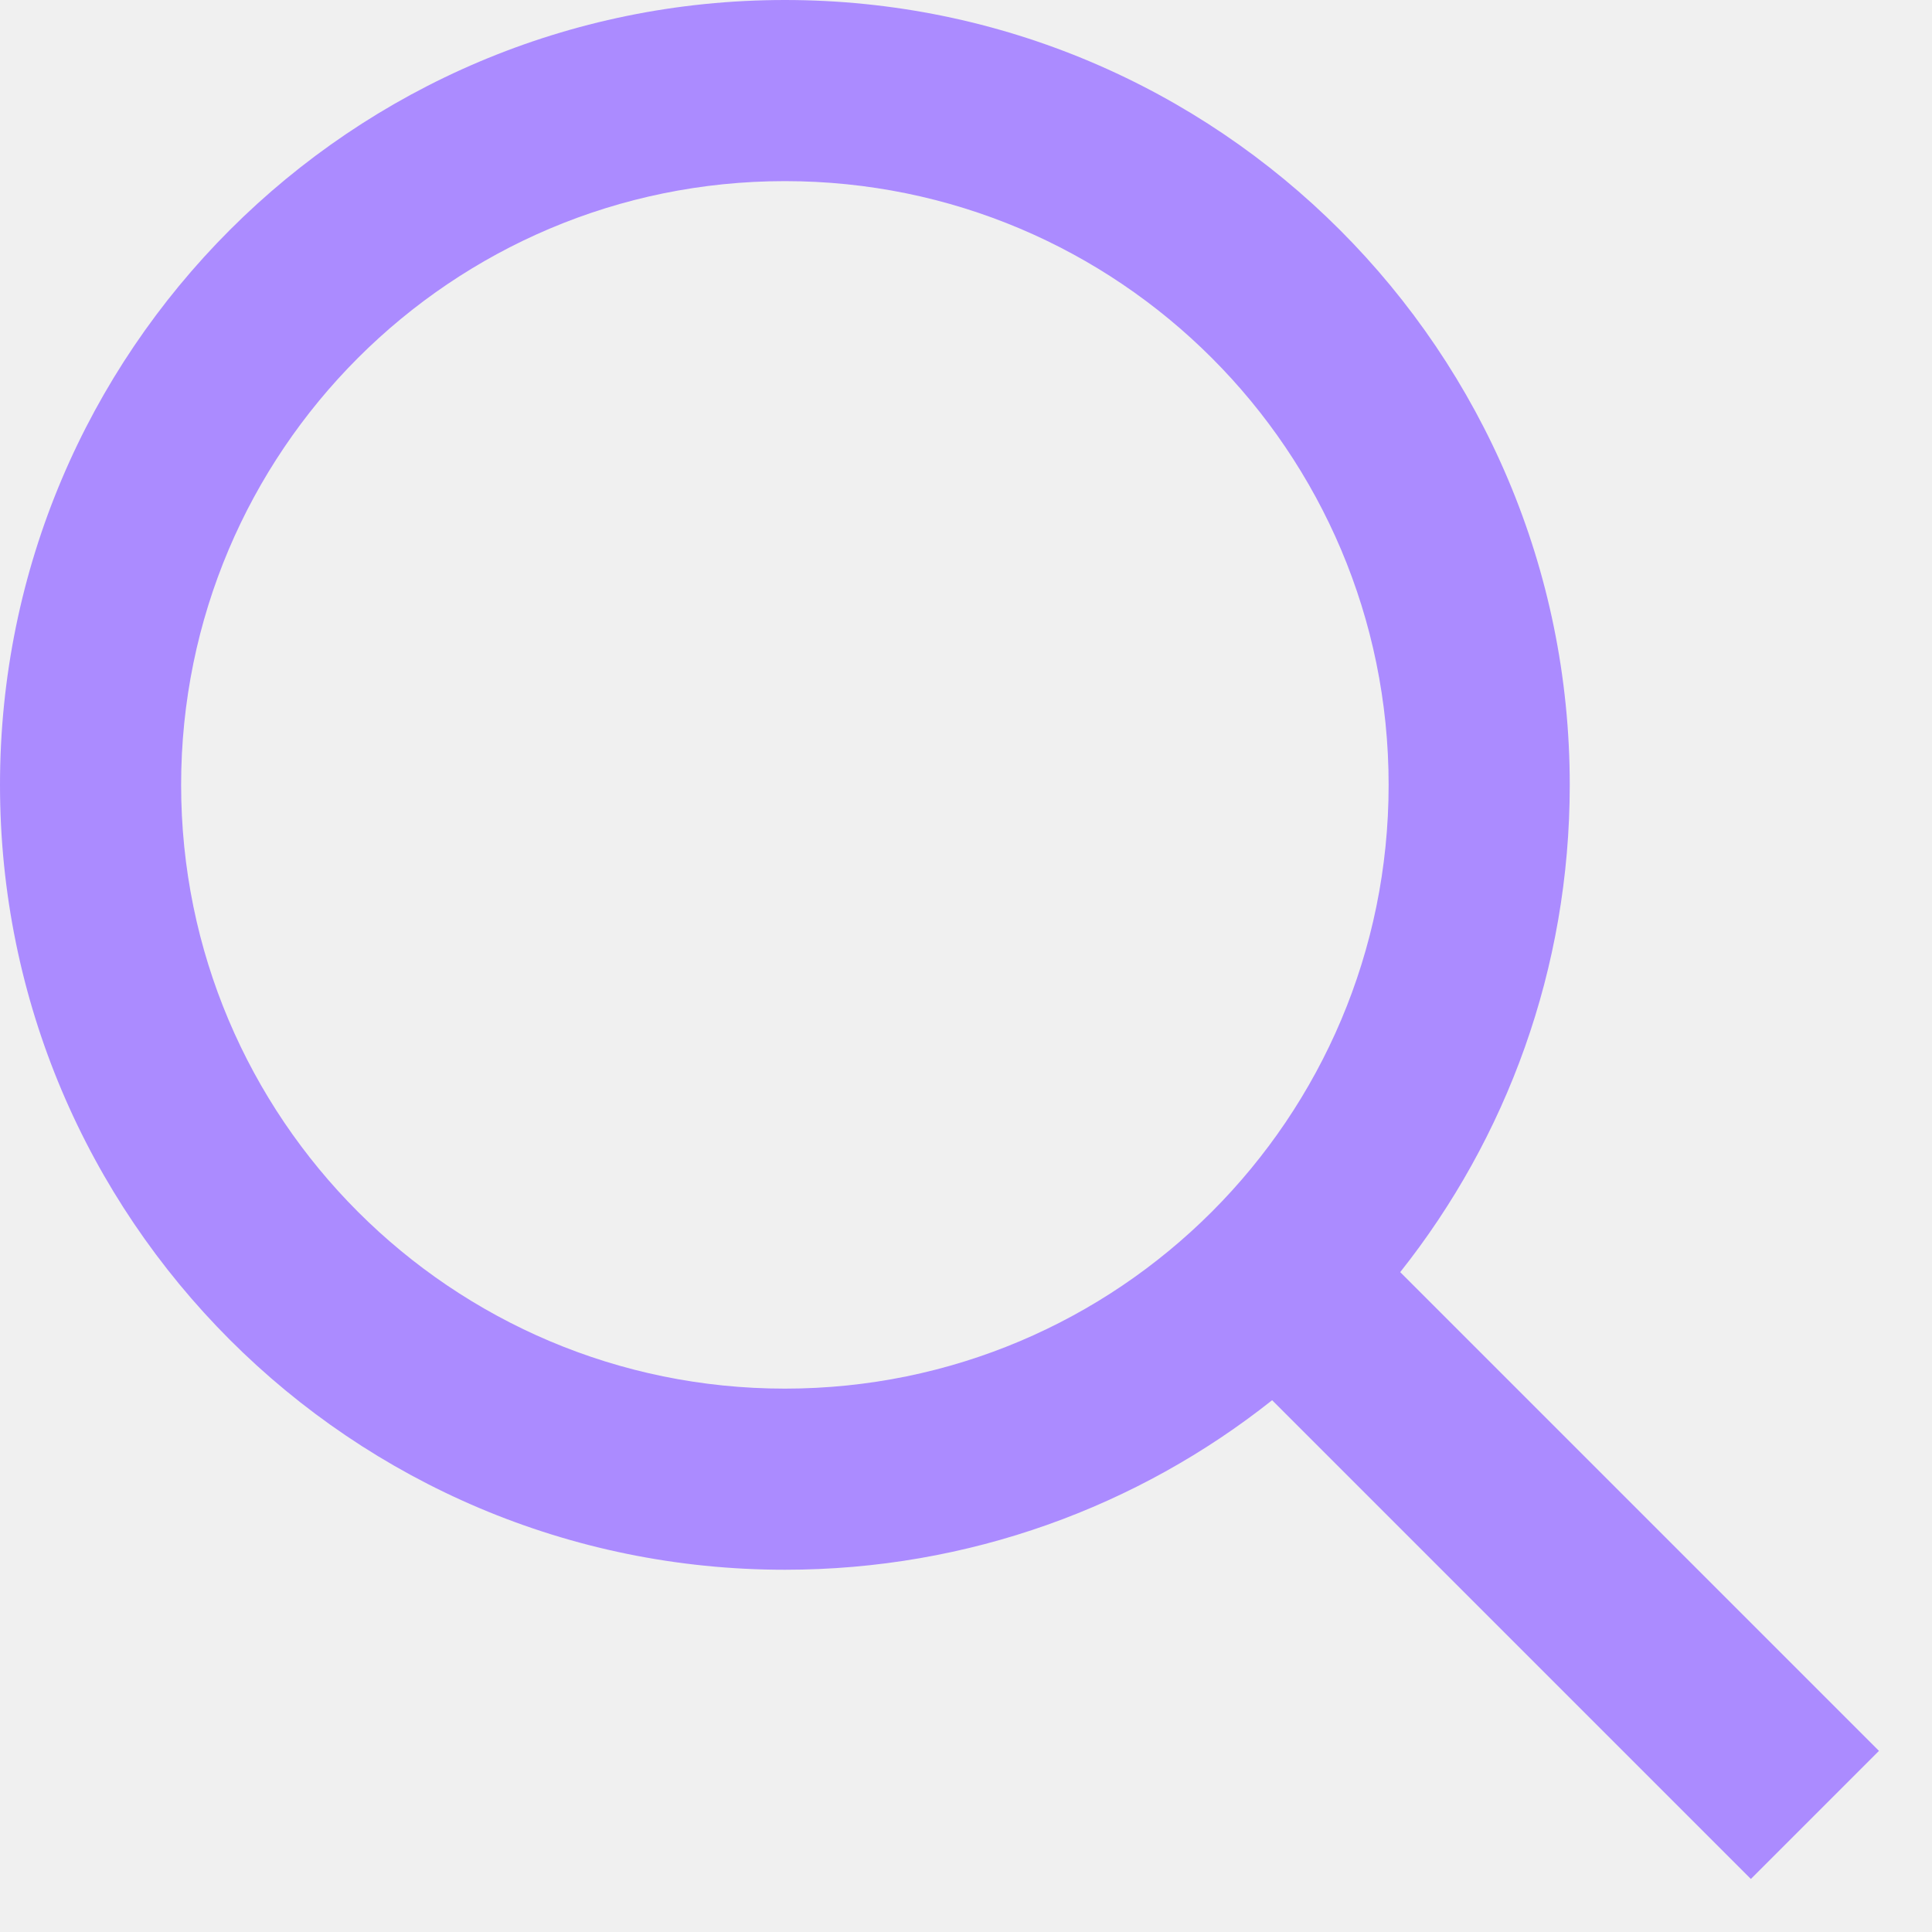
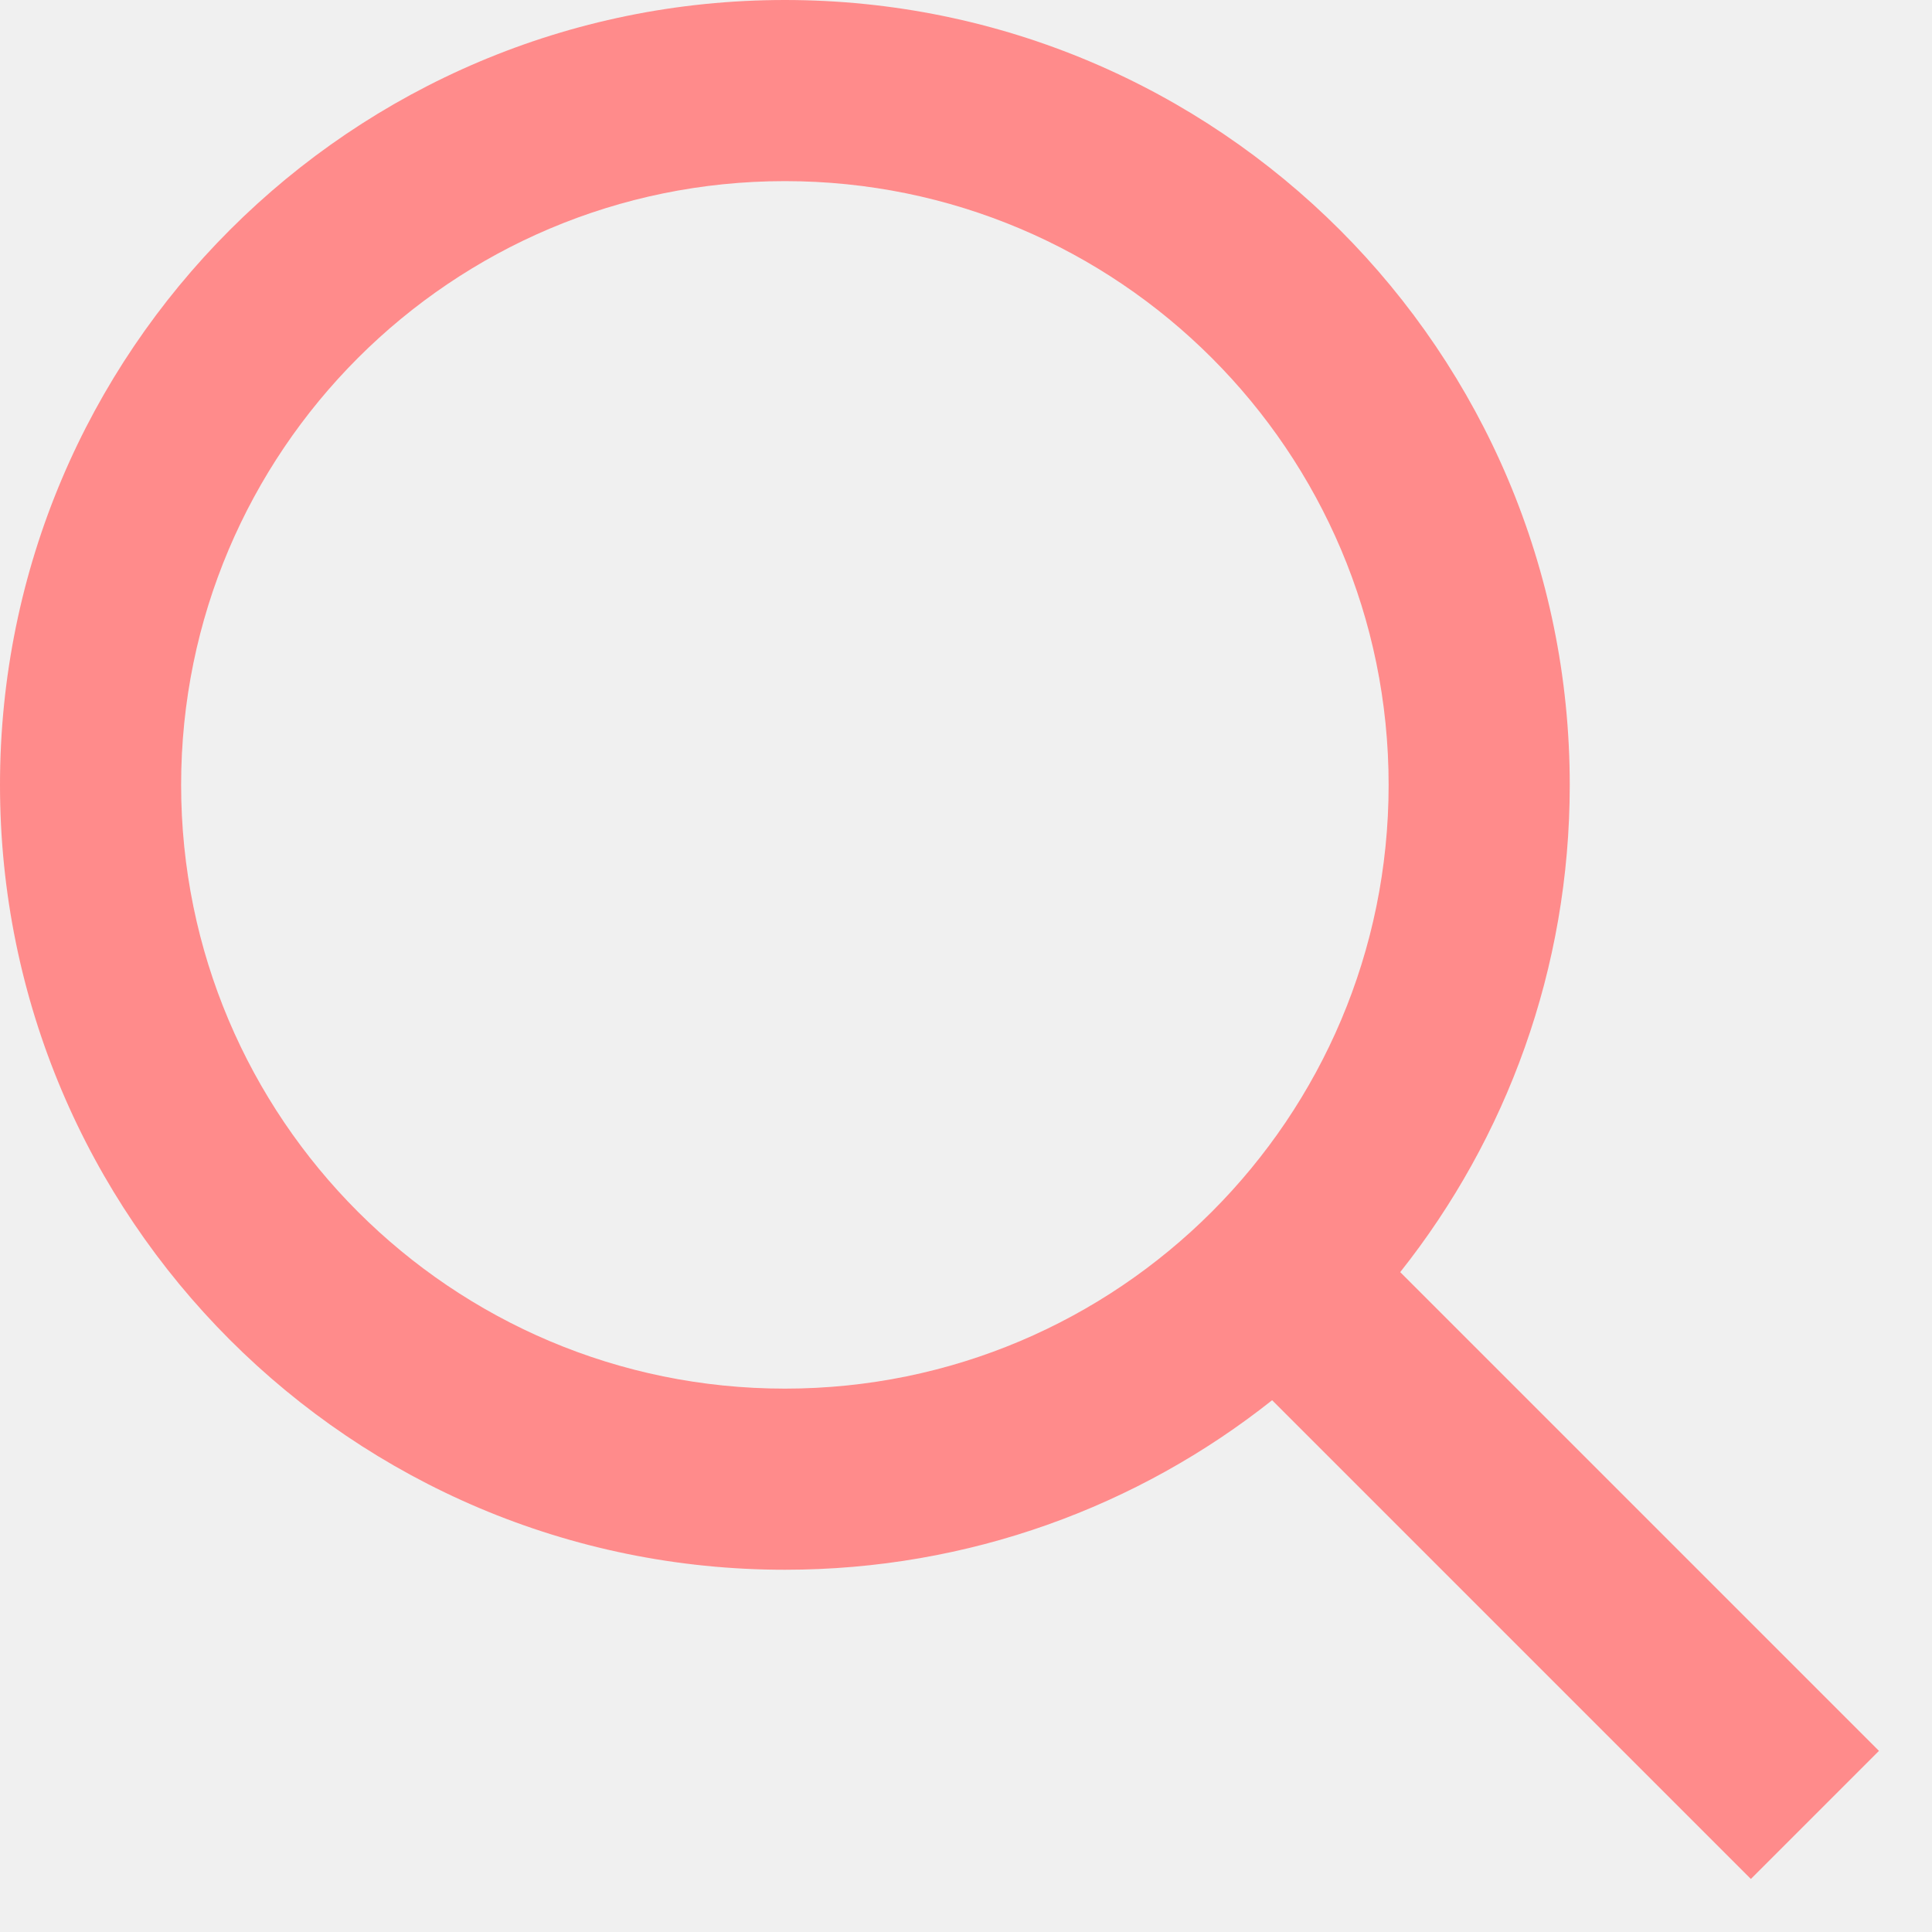
<svg xmlns="http://www.w3.org/2000/svg" width="20" height="20" viewBox="0 0 20 20" fill="none">
  <g clip-path="url(#clip0_111622_4)">
-     <path fill-rule="evenodd" clip-rule="evenodd" d="M1.875 8.125C1.875 4.673 4.673 1.875 8.125 1.875C11.577 1.875 14.375 4.673 14.375 8.125C14.375 11.577 11.577 14.375 8.125 14.375C4.673 14.375 1.875 11.577 1.875 8.125ZM8.125 0C3.638 0 0 3.638 0 8.125C0 12.612 3.638 16.25 8.125 16.25C10.031 16.25 11.784 15.594 13.169 14.495L17.462 18.788L18.125 19.451L19.451 18.125L18.788 17.462L14.495 13.169C15.594 11.784 16.25 10.031 16.25 8.125C16.25 3.638 12.612 0 8.125 0Z" fill="#AB8BFF" />
+     <path fill-rule="evenodd" clip-rule="evenodd" d="M1.875 8.125C1.875 4.673 4.673 1.875 8.125 1.875C11.577 1.875 14.375 4.673 14.375 8.125C14.375 11.577 11.577 14.375 8.125 14.375C4.673 14.375 1.875 11.577 1.875 8.125ZM8.125 0C3.638 0 0 3.638 0 8.125C0 12.612 3.638 16.25 8.125 16.25C10.031 16.25 11.784 15.594 13.169 14.495L17.462 18.788L18.125 19.451L19.451 18.125L18.788 17.462L14.495 13.169C15.594 11.784 16.25 10.031 16.25 8.125C16.25 3.638 12.612 0 8.125 0Z" fill="#FF8B8B" />
  </g>
  <defs>
    <clipPath id="clip0_111622_4">
      <rect width="20" height="20" fill="white" />
    </clipPath>
  </defs>
</svg>
